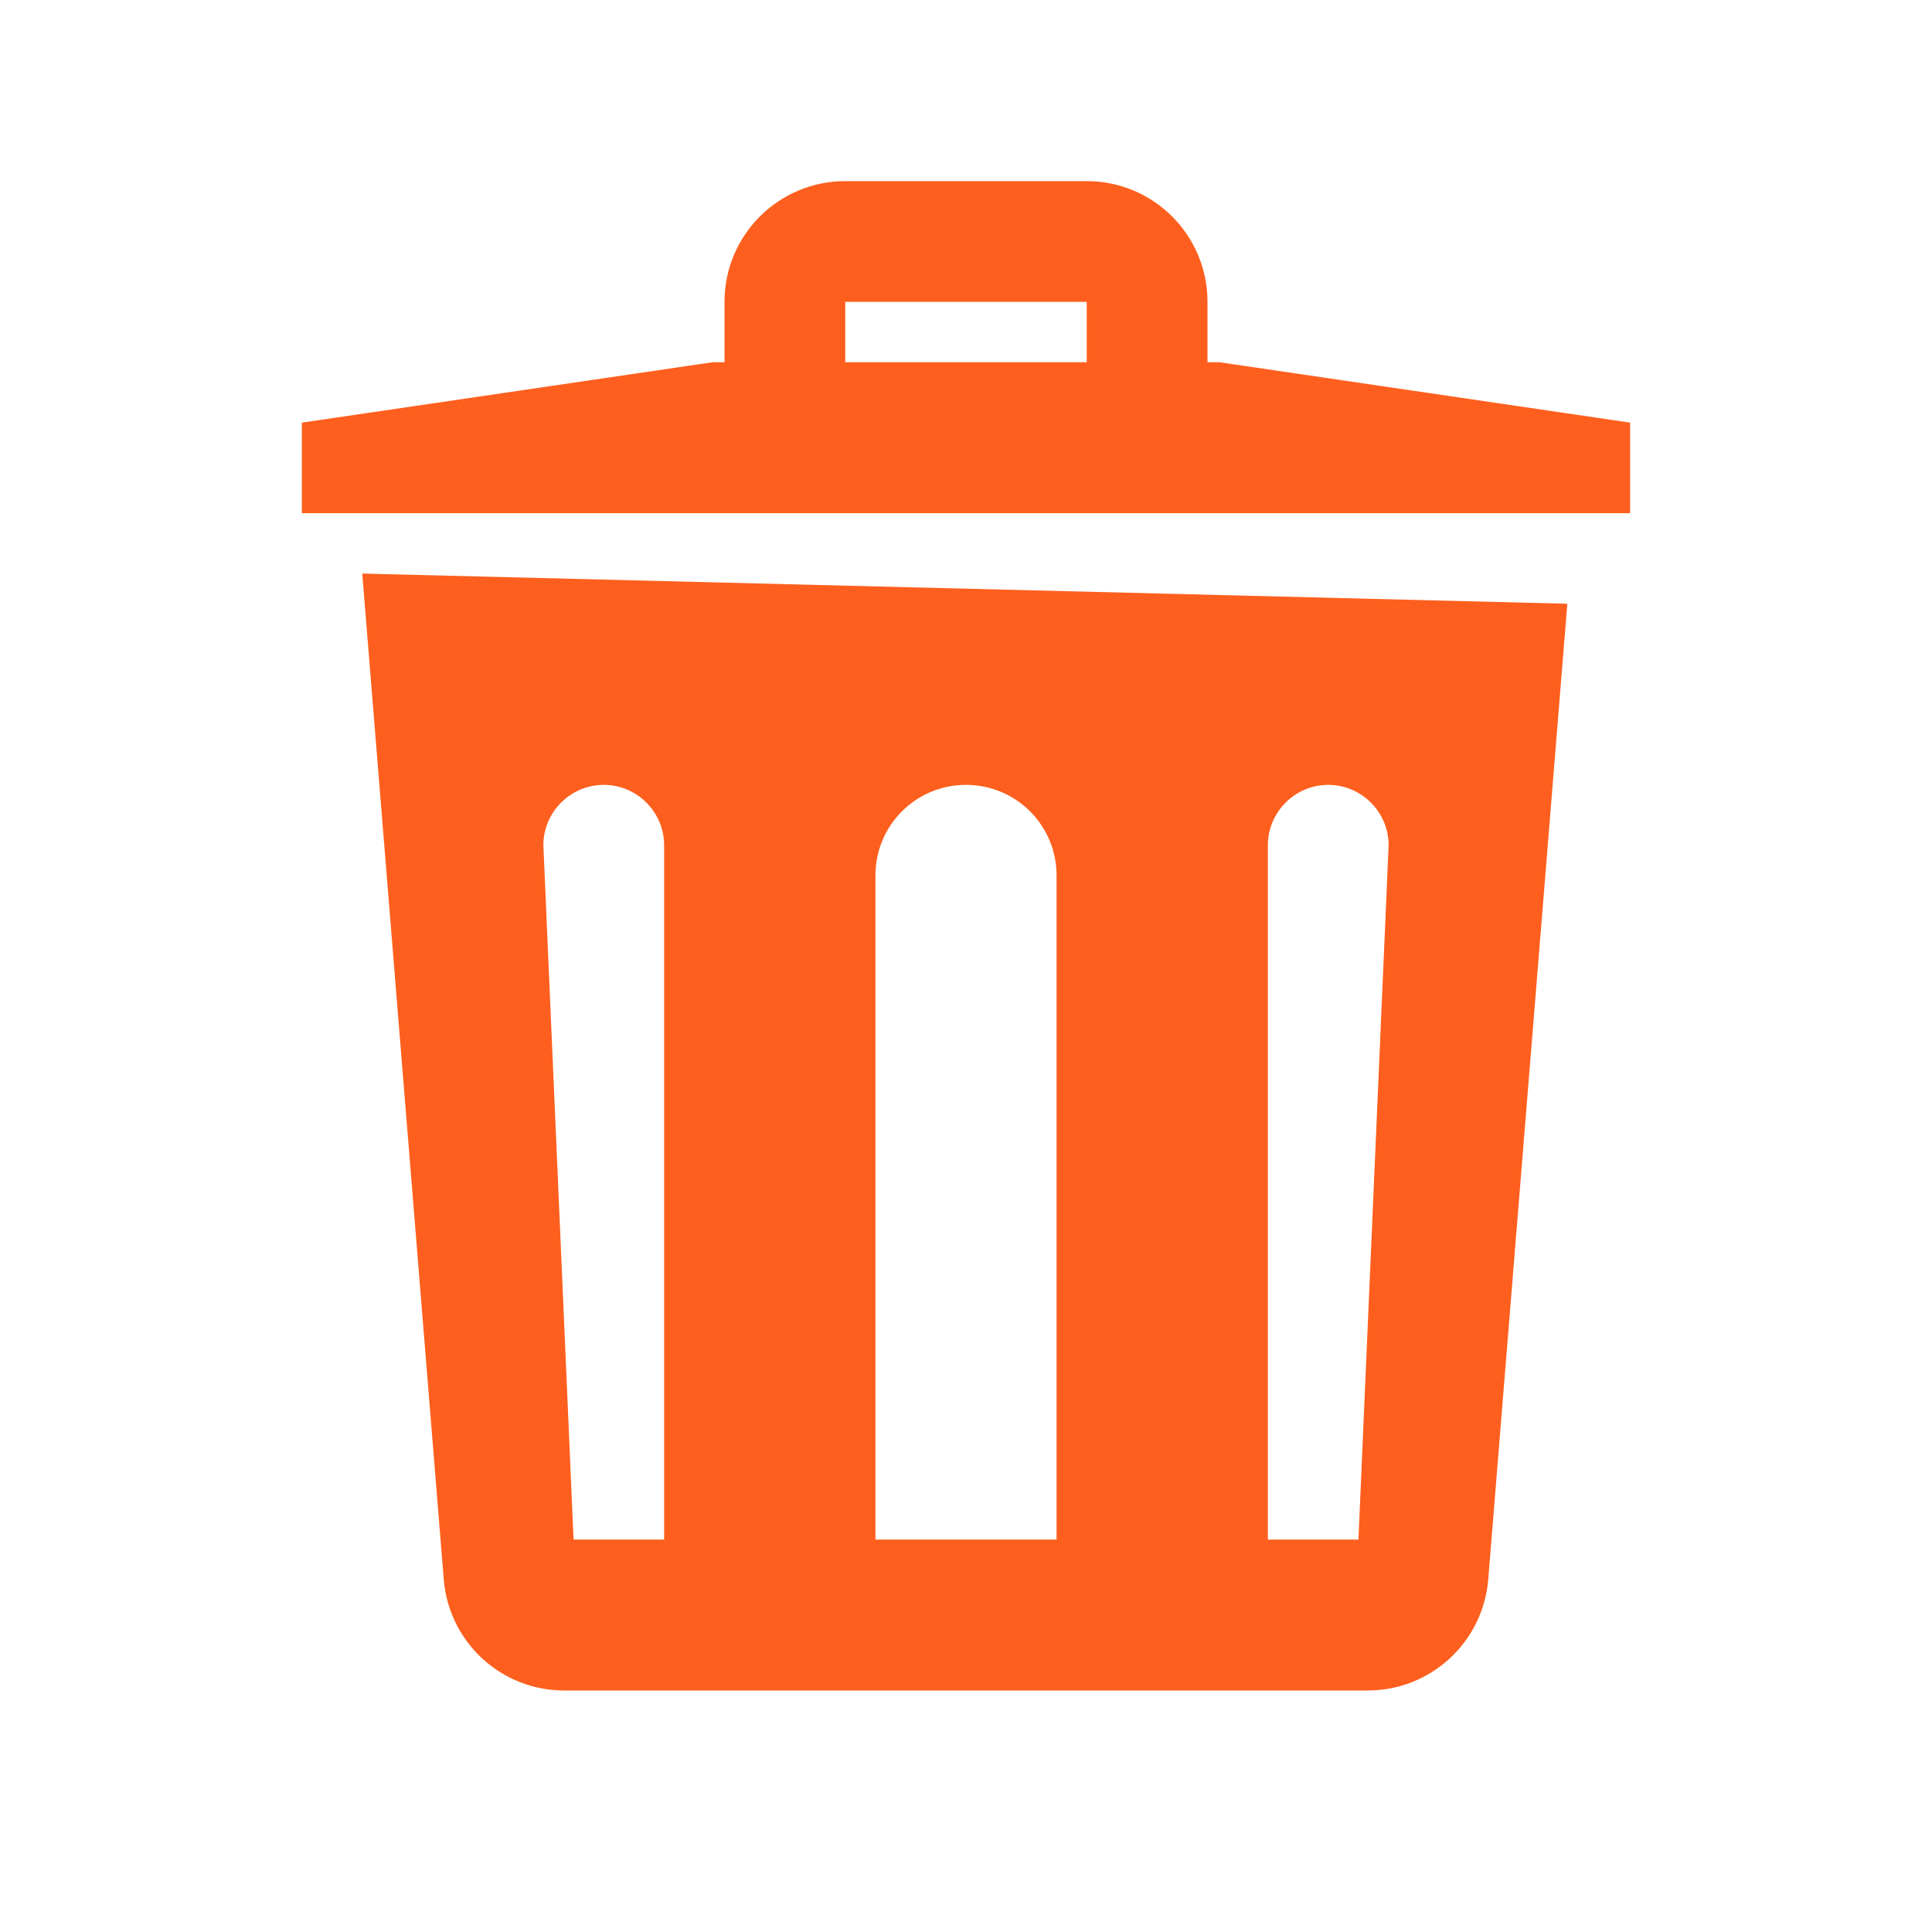
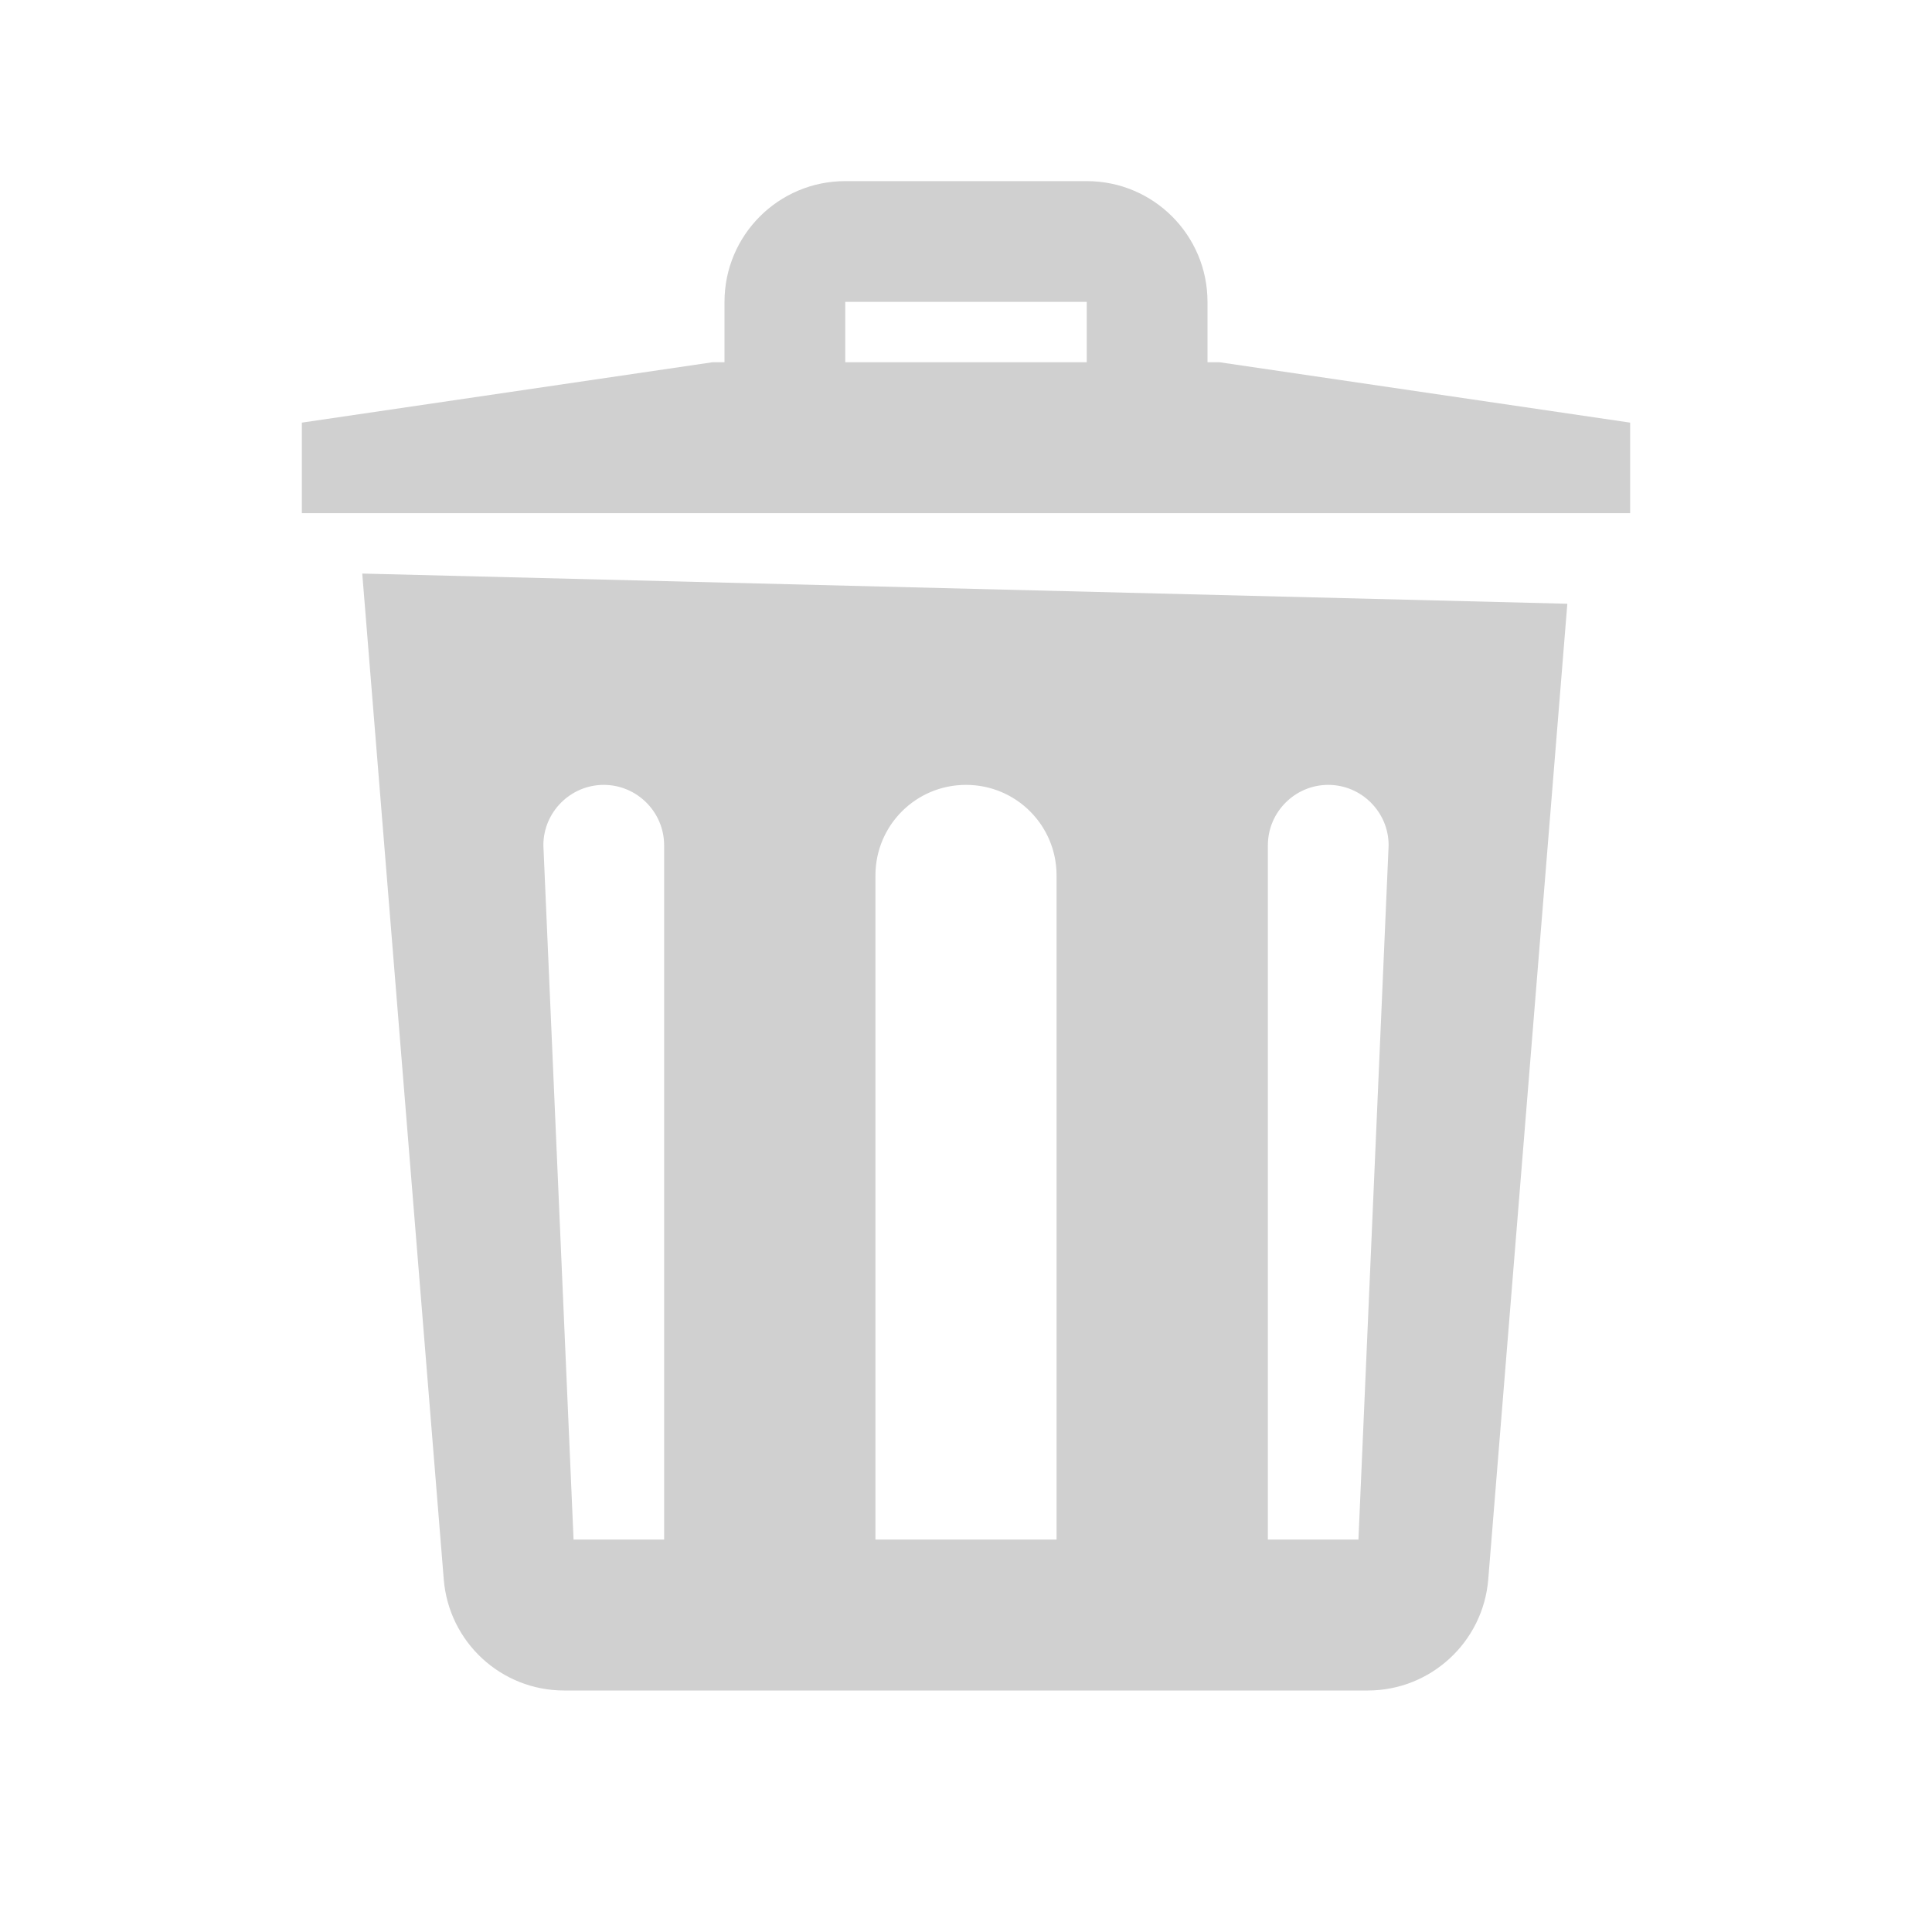
- <svg xmlns="http://www.w3.org/2000/svg" id="_Слой_1" data-name="Слой 1" viewBox="0 0 64 64">
+ <svg xmlns="http://www.w3.org/2000/svg" id="_Слой_1" data-name=" Слой 1" viewBox="0 0 64 64">
  <defs>
    <style>
      .cls-1 {
-         fill: #fe5f1e;
+         fill: #d0d0d0;
      }
    </style>
  </defs>
-   <path class="cls-1" d="M28,6c-2.21,0-4,1.79-4,4v2h-.4l-13.6,2v3H54v-3l-13.6-2h-.4v-2c0-2.21-1.79-4-4-4h-8Zm0,4h8v2h-8v-2ZM12,19l2.7,33.32c.17,2.08,1.9,3.68,3.99,3.68h26.62c2.08,0,3.82-1.6,3.99-3.68l2.62-32.32-39.92-1Zm8,7c1.1,0,2,.9,2,2v23h-3l-1-23c0-1.1,.9-2,2-2Zm12,0c1.66,0,3,1.34,3,3v22h-6V29c0-1.66,1.34-3,3-3Zm12,0c1.1,0,2,.9,2,2l-1,23h-3V28c0-1.1,.9-2,2-2Z" />
+   <path class="cls-1" d="M28,6c-2.21,0-4,1.79-4,4v2h-.4l-13.6,2v3H54v-3l-13.6-2h-.4v-2c0-2.21-1.79-4-4-4h-8Zm0,4h8v2h-8v-2ZM12,19l2.7,33.32c.17,2.08,1.9,3.68,3.99,3.68h26.62c2.08,0,3.82-1.6,3.99-3.68l2.62-32.32s-39.92-1-39.92-1Zm8,7c1.1,0,2,.9,2,2v23h-3l-1-23c0-1.1,.9-2,2-2Zm12,0c1.66,0,3,1.34,3,3v22h-6V29c0-1.66,1.34-3,3-3Zm12,0c1.1,0,2,.9,2,2l-1,23h-3V28c0-1.1,.9-2,2-2Z" />
</svg>
